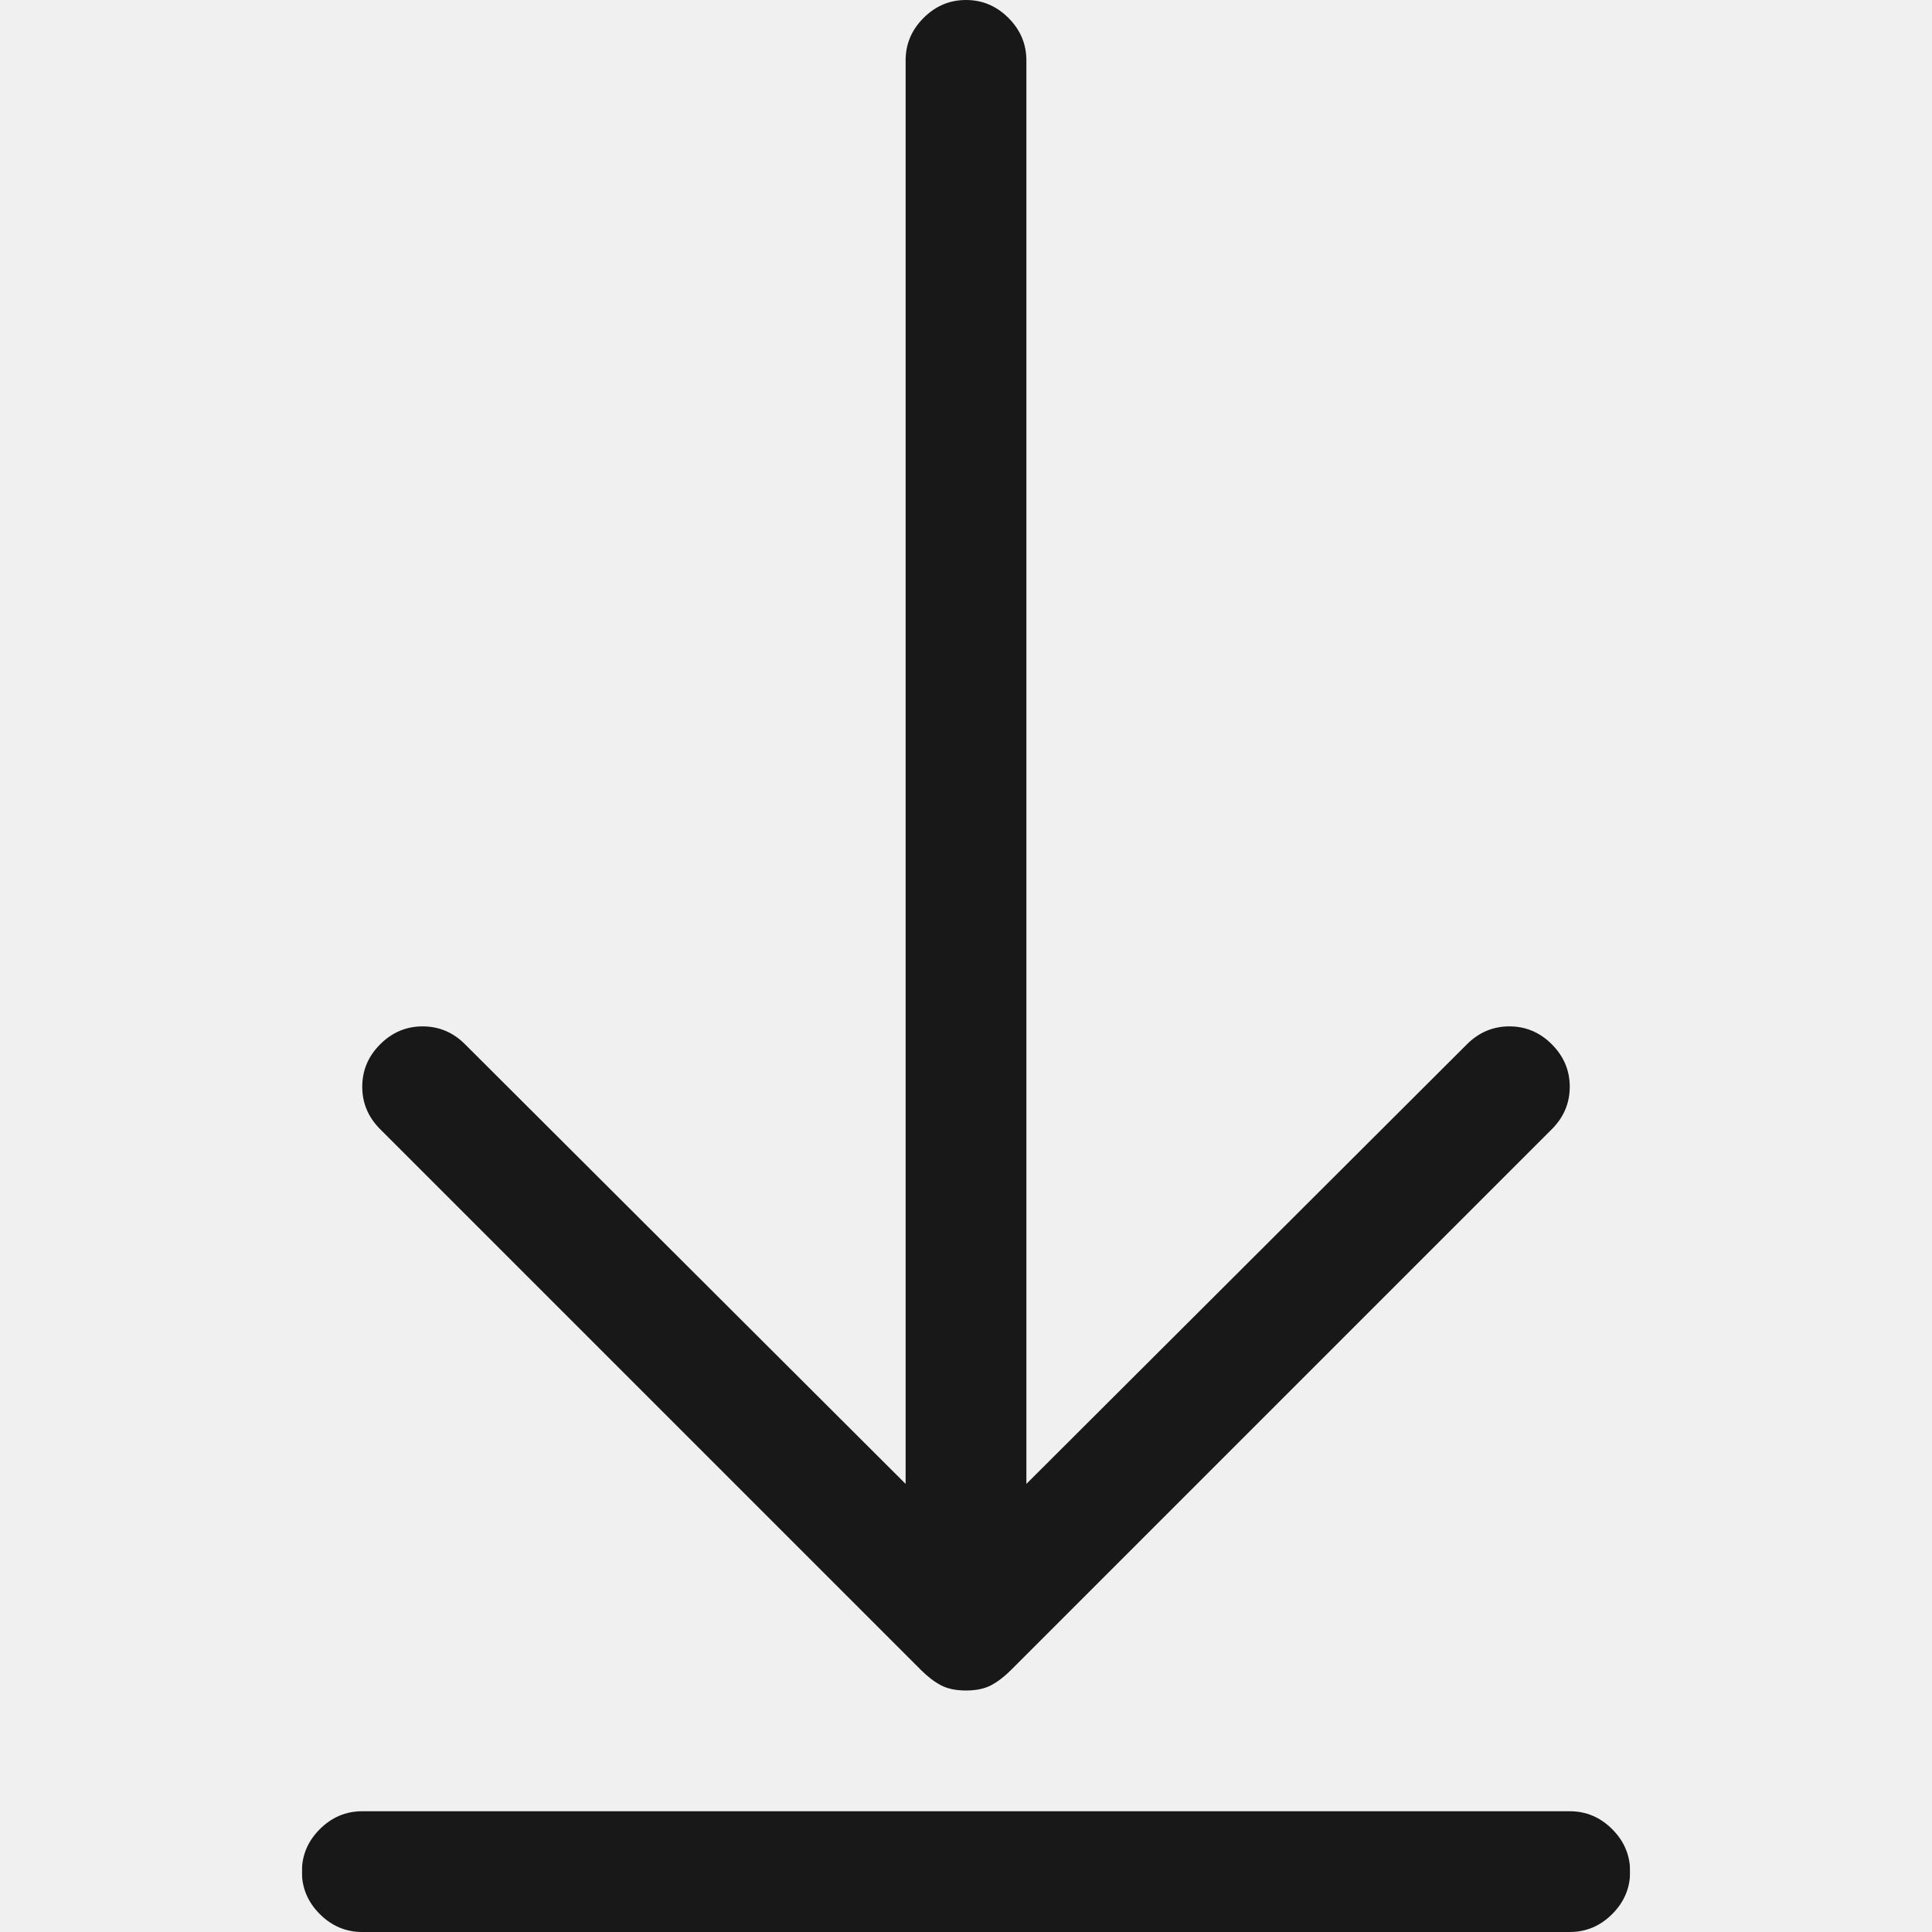
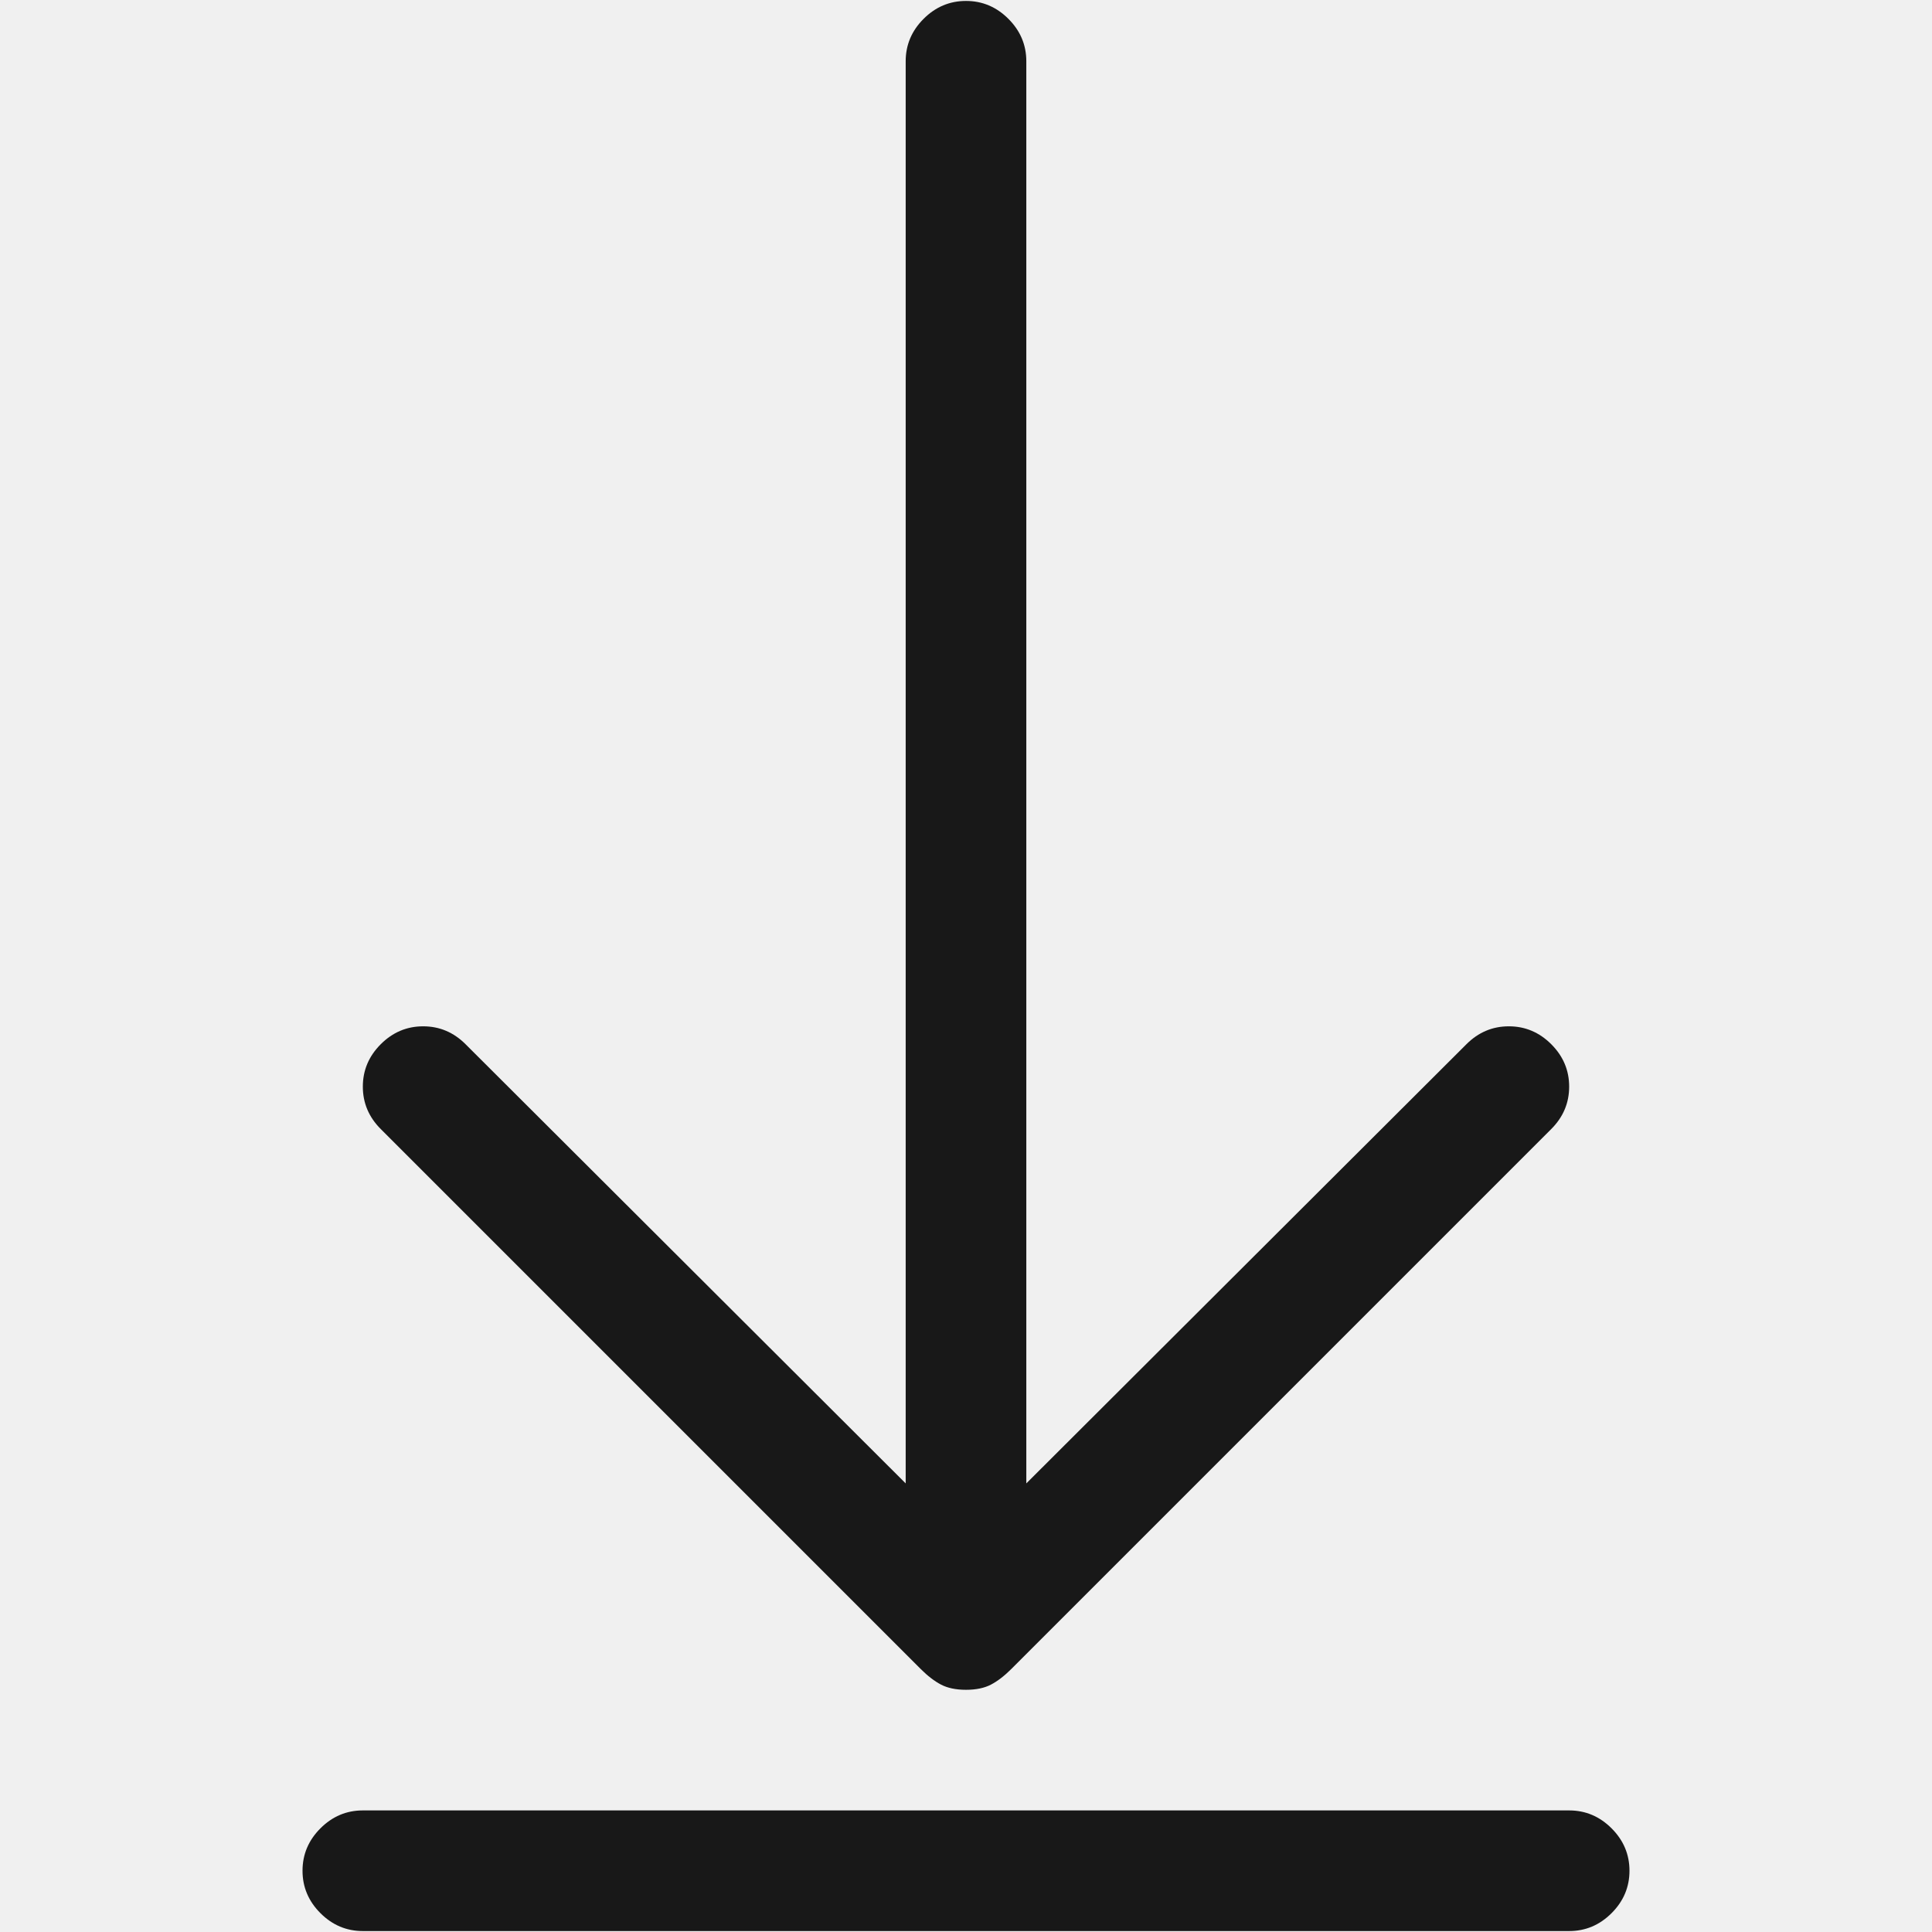
- <svg xmlns="http://www.w3.org/2000/svg" width="1024" height="1024" viewBox="0 0 1024 1024" fill="none">
-   <mask id="mask0_12_110" style="mask-type:luminance" maskUnits="userSpaceOnUse" x="160" y="0" width="704" height="1024">
-     <path d="M864 0H160V1024H864V0Z" fill="white" />
-   </mask>
-   <g mask="url(#mask0_12_110)">
-     <path d="M192 576C192 567.333 195.167 559.833 201.5 553.5C207.833 547.167 215.333 544 224 544C232.667 544 240.167 547.167 246.5 553.5L480 786.5V32C480 23.333 483.167 15.833 489.5 9.5C495.833 3.167 503.333 0 512 0C520.667 0 528.167 3.167 534.5 9.5C540.833 15.833 544 23.333 544 32V786.5L777.5 553.5C783.833 547.167 791.333 544 800 544C808.667 544 816.167 547.167 822.5 553.5C828.833 559.833 832 567.333 832 576C832 584.667 828.833 592.167 822.5 598.5L536 885C532.333 888.667 528.75 891.417 525.25 893.25C521.75 895.083 517.333 896 512 896C506.667 896 502.25 895.083 498.75 893.25C495.25 891.417 491.667 888.667 488 885L201.5 598.5C195.167 592.167 192 584.667 192 576ZM832 960C840.667 960 848.167 963.167 854.5 969.5C860.833 975.833 864 983.333 864 992C864 1000.67 860.833 1008.17 854.5 1014.5C848.167 1020.83 840.667 1024 832 1024H192C183.333 1024 175.833 1020.83 169.5 1014.5C163.167 1008.17 160 1000.67 160 992C160 983.333 163.167 975.833 169.5 969.5C175.833 963.167 183.333 960 192 960H832Z" fill="black" fill-opacity="0.896" />
+ <svg xmlns="http://www.w3.org/2000/svg" width="1025" height="1025" fill="none" viewBox="0 0 1025 1025">
+   <g clip-path="url(#a)">
+     <path fill="#000" fill-opacity=".896" d="M192.5 576.5c0-8.667 3.167-16.167 9.5-22.5 6.333-6.333 13.833-9.5 22.5-9.5s16.167 3.167 22.5 9.5l233.5 233V32.5c0-8.667 3.167-16.167 9.5-22.5 6.333-6.333 13.833-9.5 22.5-9.5S528.667 3.667 535 10c6.333 6.333 9.5 13.833 9.5 22.5V787L778 554c6.333-6.333 13.833-9.5 22.5-9.5s16.167 3.167 22.5 9.5c6.333 6.333 9.5 13.833 9.5 22.5s-3.167 16.167-9.5 22.5L536.5 885.5c-3.667 3.667-7.25 6.417-10.75 8.25-3.5 1.833-7.917 2.75-13.25 2.75s-9.75-.917-13.25-2.75-7.083-4.583-10.75-8.25L202 599c-6.333-6.333-9.5-13.833-9.5-22.5Zm640 384c8.667 0 16.167 3.167 22.5 9.5 6.333 6.333 9.5 13.833 9.5 22.5 0 8.67-3.167 16.17-9.5 22.5-6.333 6.33-13.833 9.5-22.5 9.5h-640c-8.667 0-16.167-3.17-22.5-9.5-6.333-6.33-9.5-13.83-9.5-22.5 0-8.667 3.167-16.167 9.5-22.5 6.333-6.333 13.833-9.5 22.5-9.5h640Z" />
  </g>
+   <defs>
+     <clipPath id="a">
+       <path fill="#fff" d="M.5.5h1024v1024H.5z" />
+     </clipPath>
+   </defs>
</svg>
